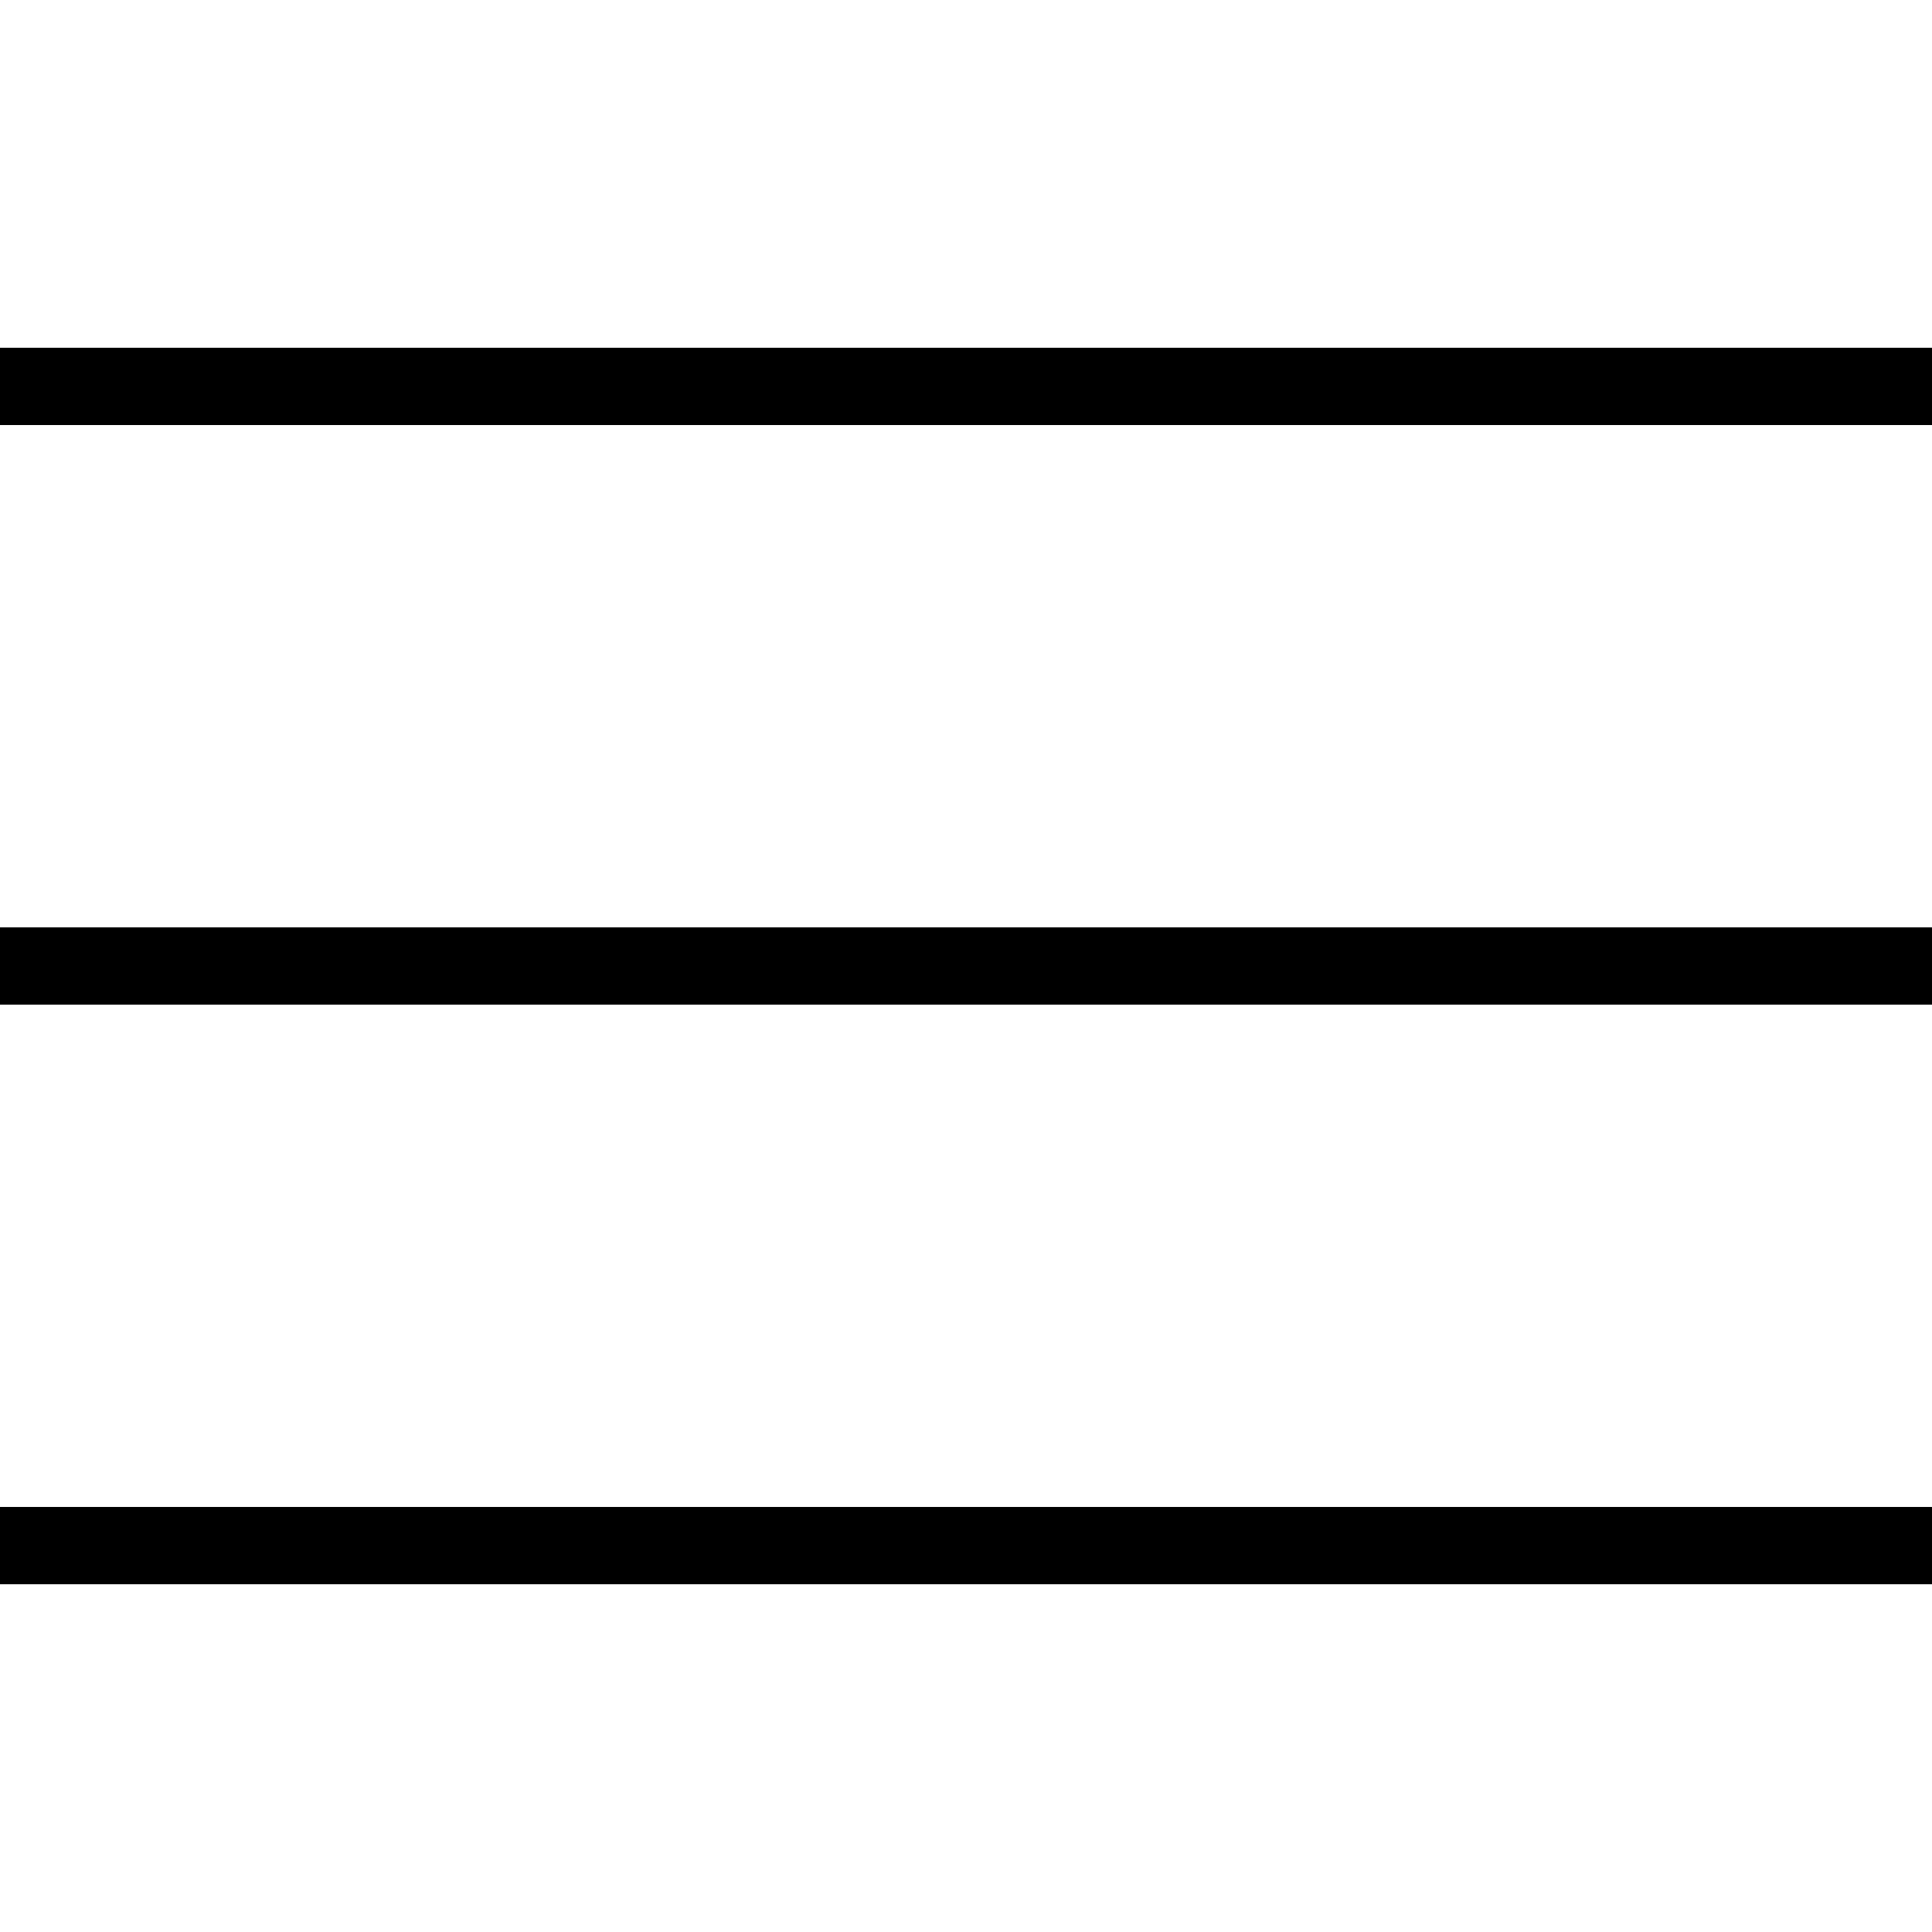
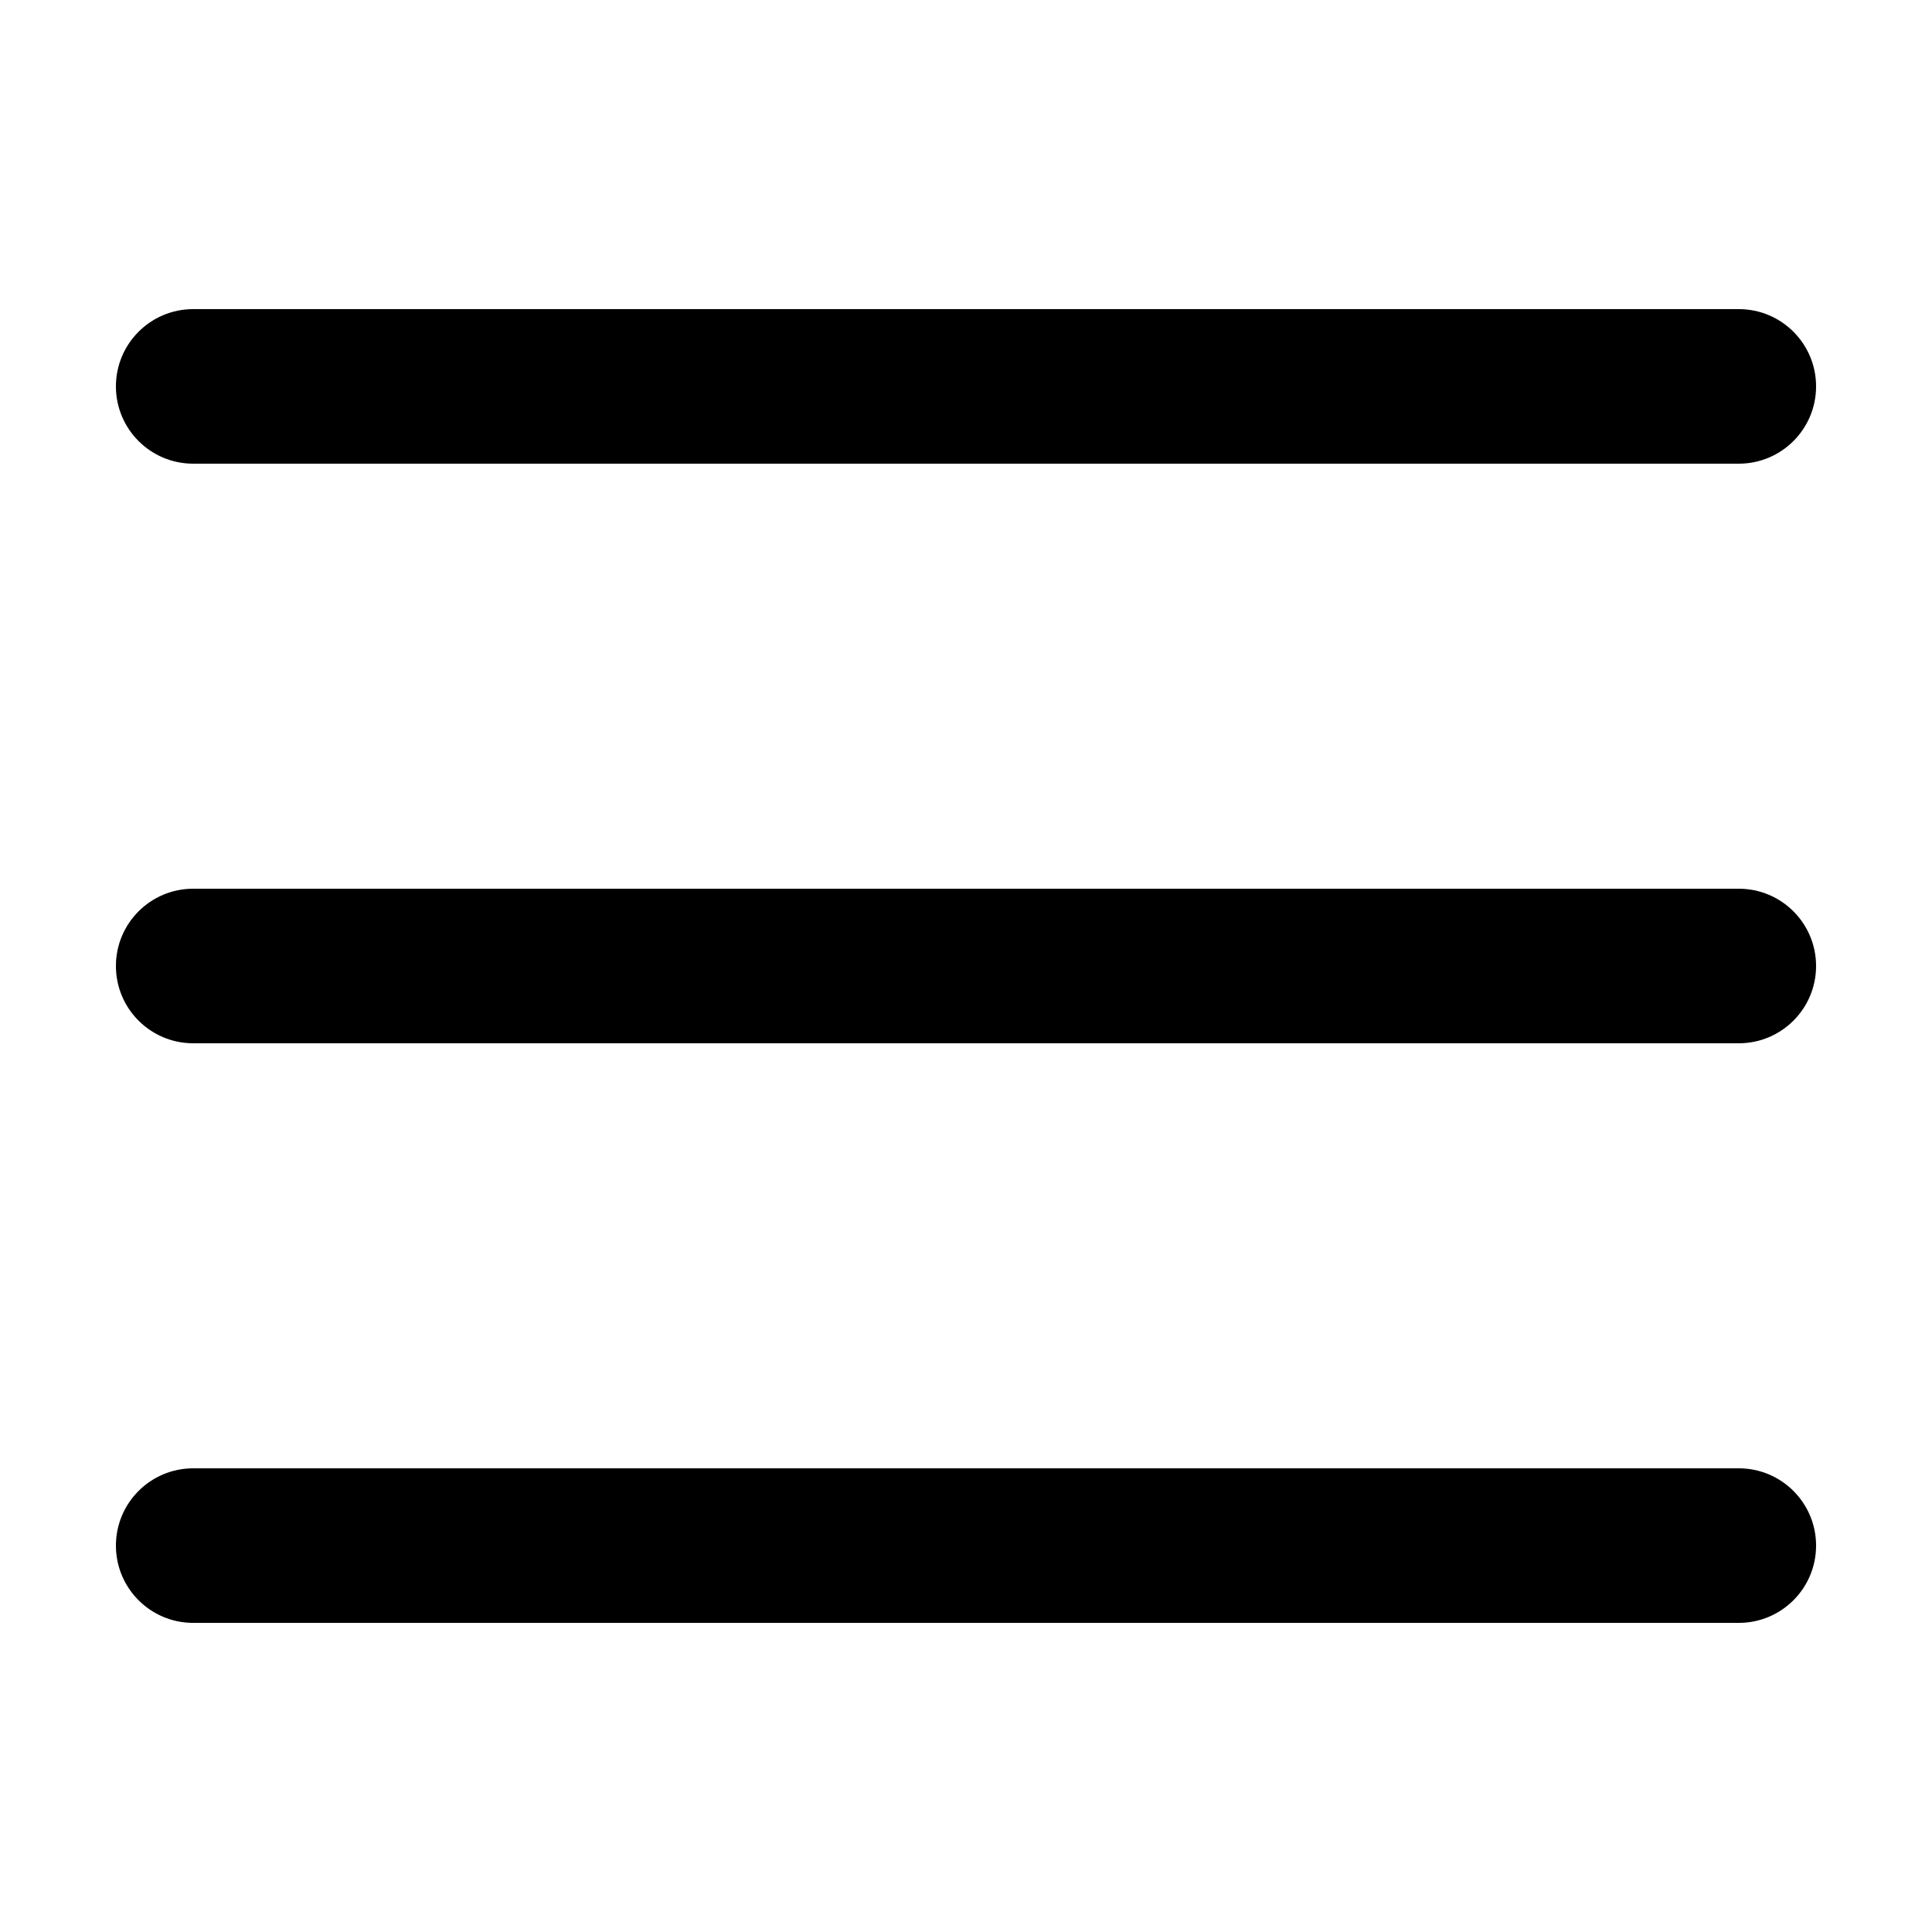
- <svg xmlns="http://www.w3.org/2000/svg" viewBox="0 0 50 50" width="30px" height="30px">
-   <path d="M 0 9 L 0 11 L 50 11 L 50 9 Z M 0 24 L 0 26 L 50 26 L 50 24 Z M 0 39 L 0 41 L 50 41 L 50 39 Z" />
+ <svg xmlns="http://www.w3.org/2000/svg" viewBox="0 0 50 50" width="50px" height="50px">
+   <path d="M 5 8 A 2 2 0 1 0 5 12 L 45 12 A 2 2 0 1 0 45 8 L 5 8 z M 5 23 A 2 2 0 1 0 5 27 L 45 27 A 2 2 0 1 0 45 23 L 5 23 z M 5 38 A 2 2 0 1 0 5 42 L 45 42 A 2 2 0 1 0 45 38 L 5 38 z" />
</svg>
